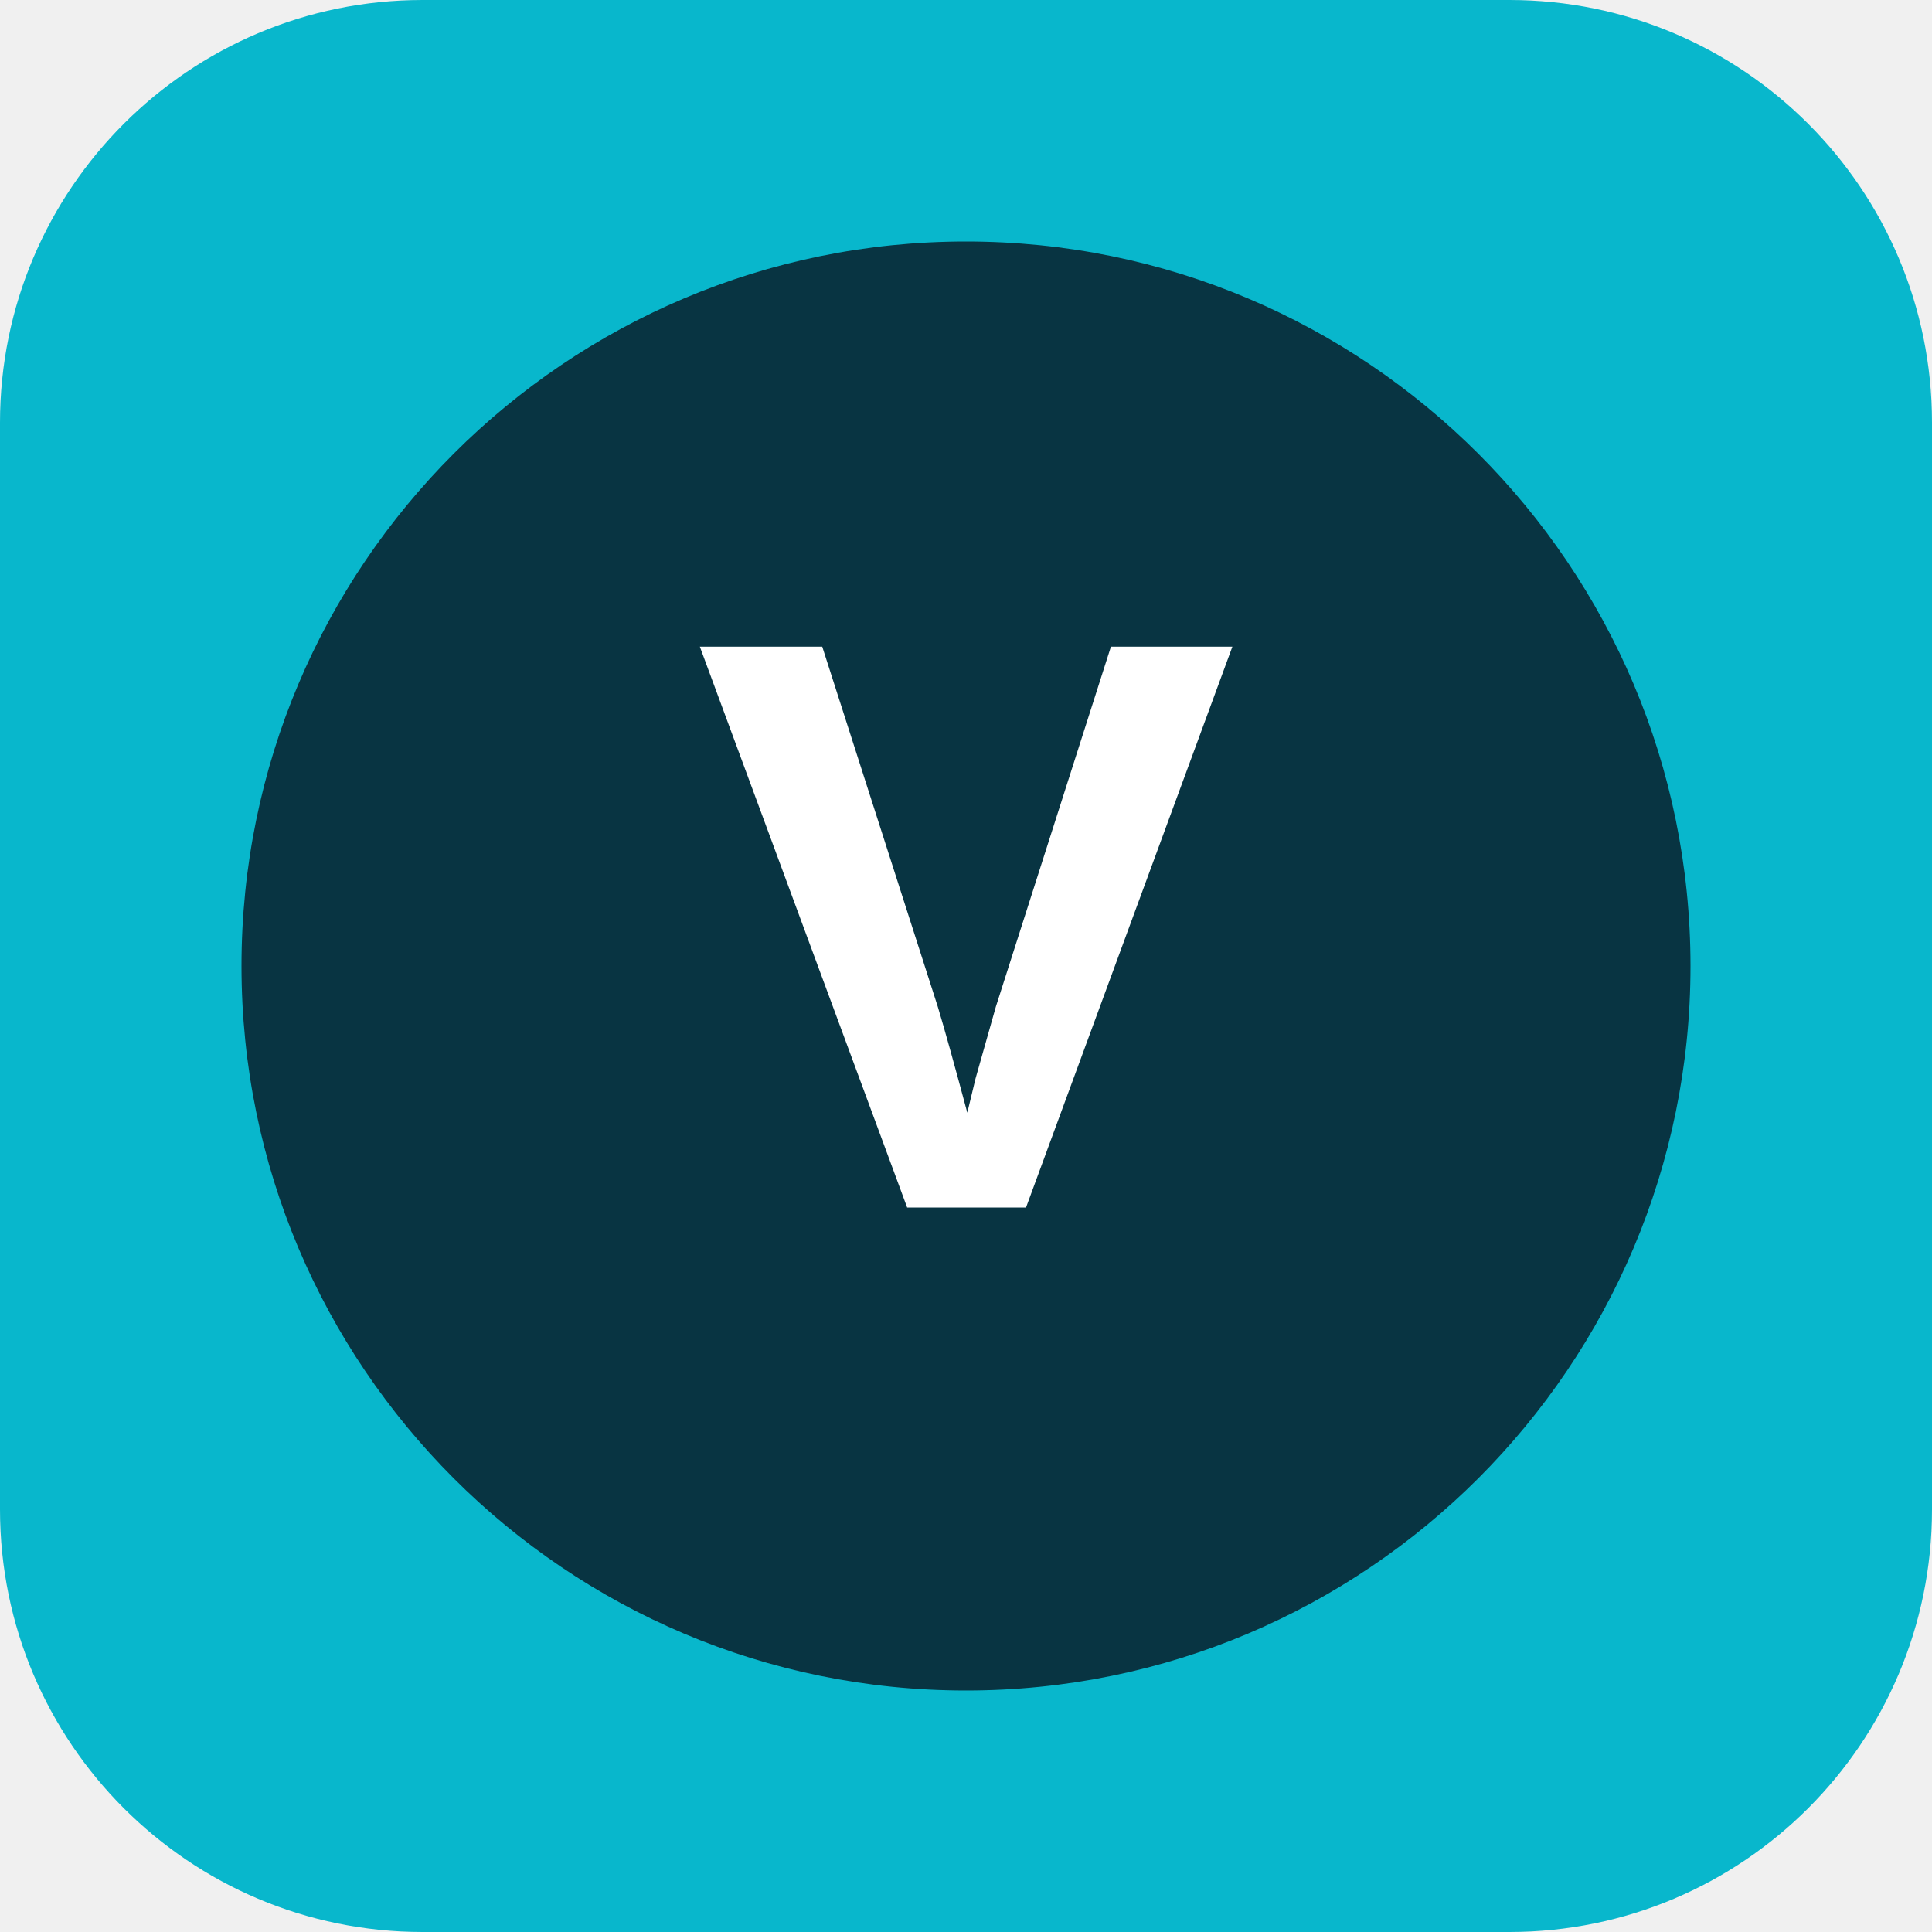
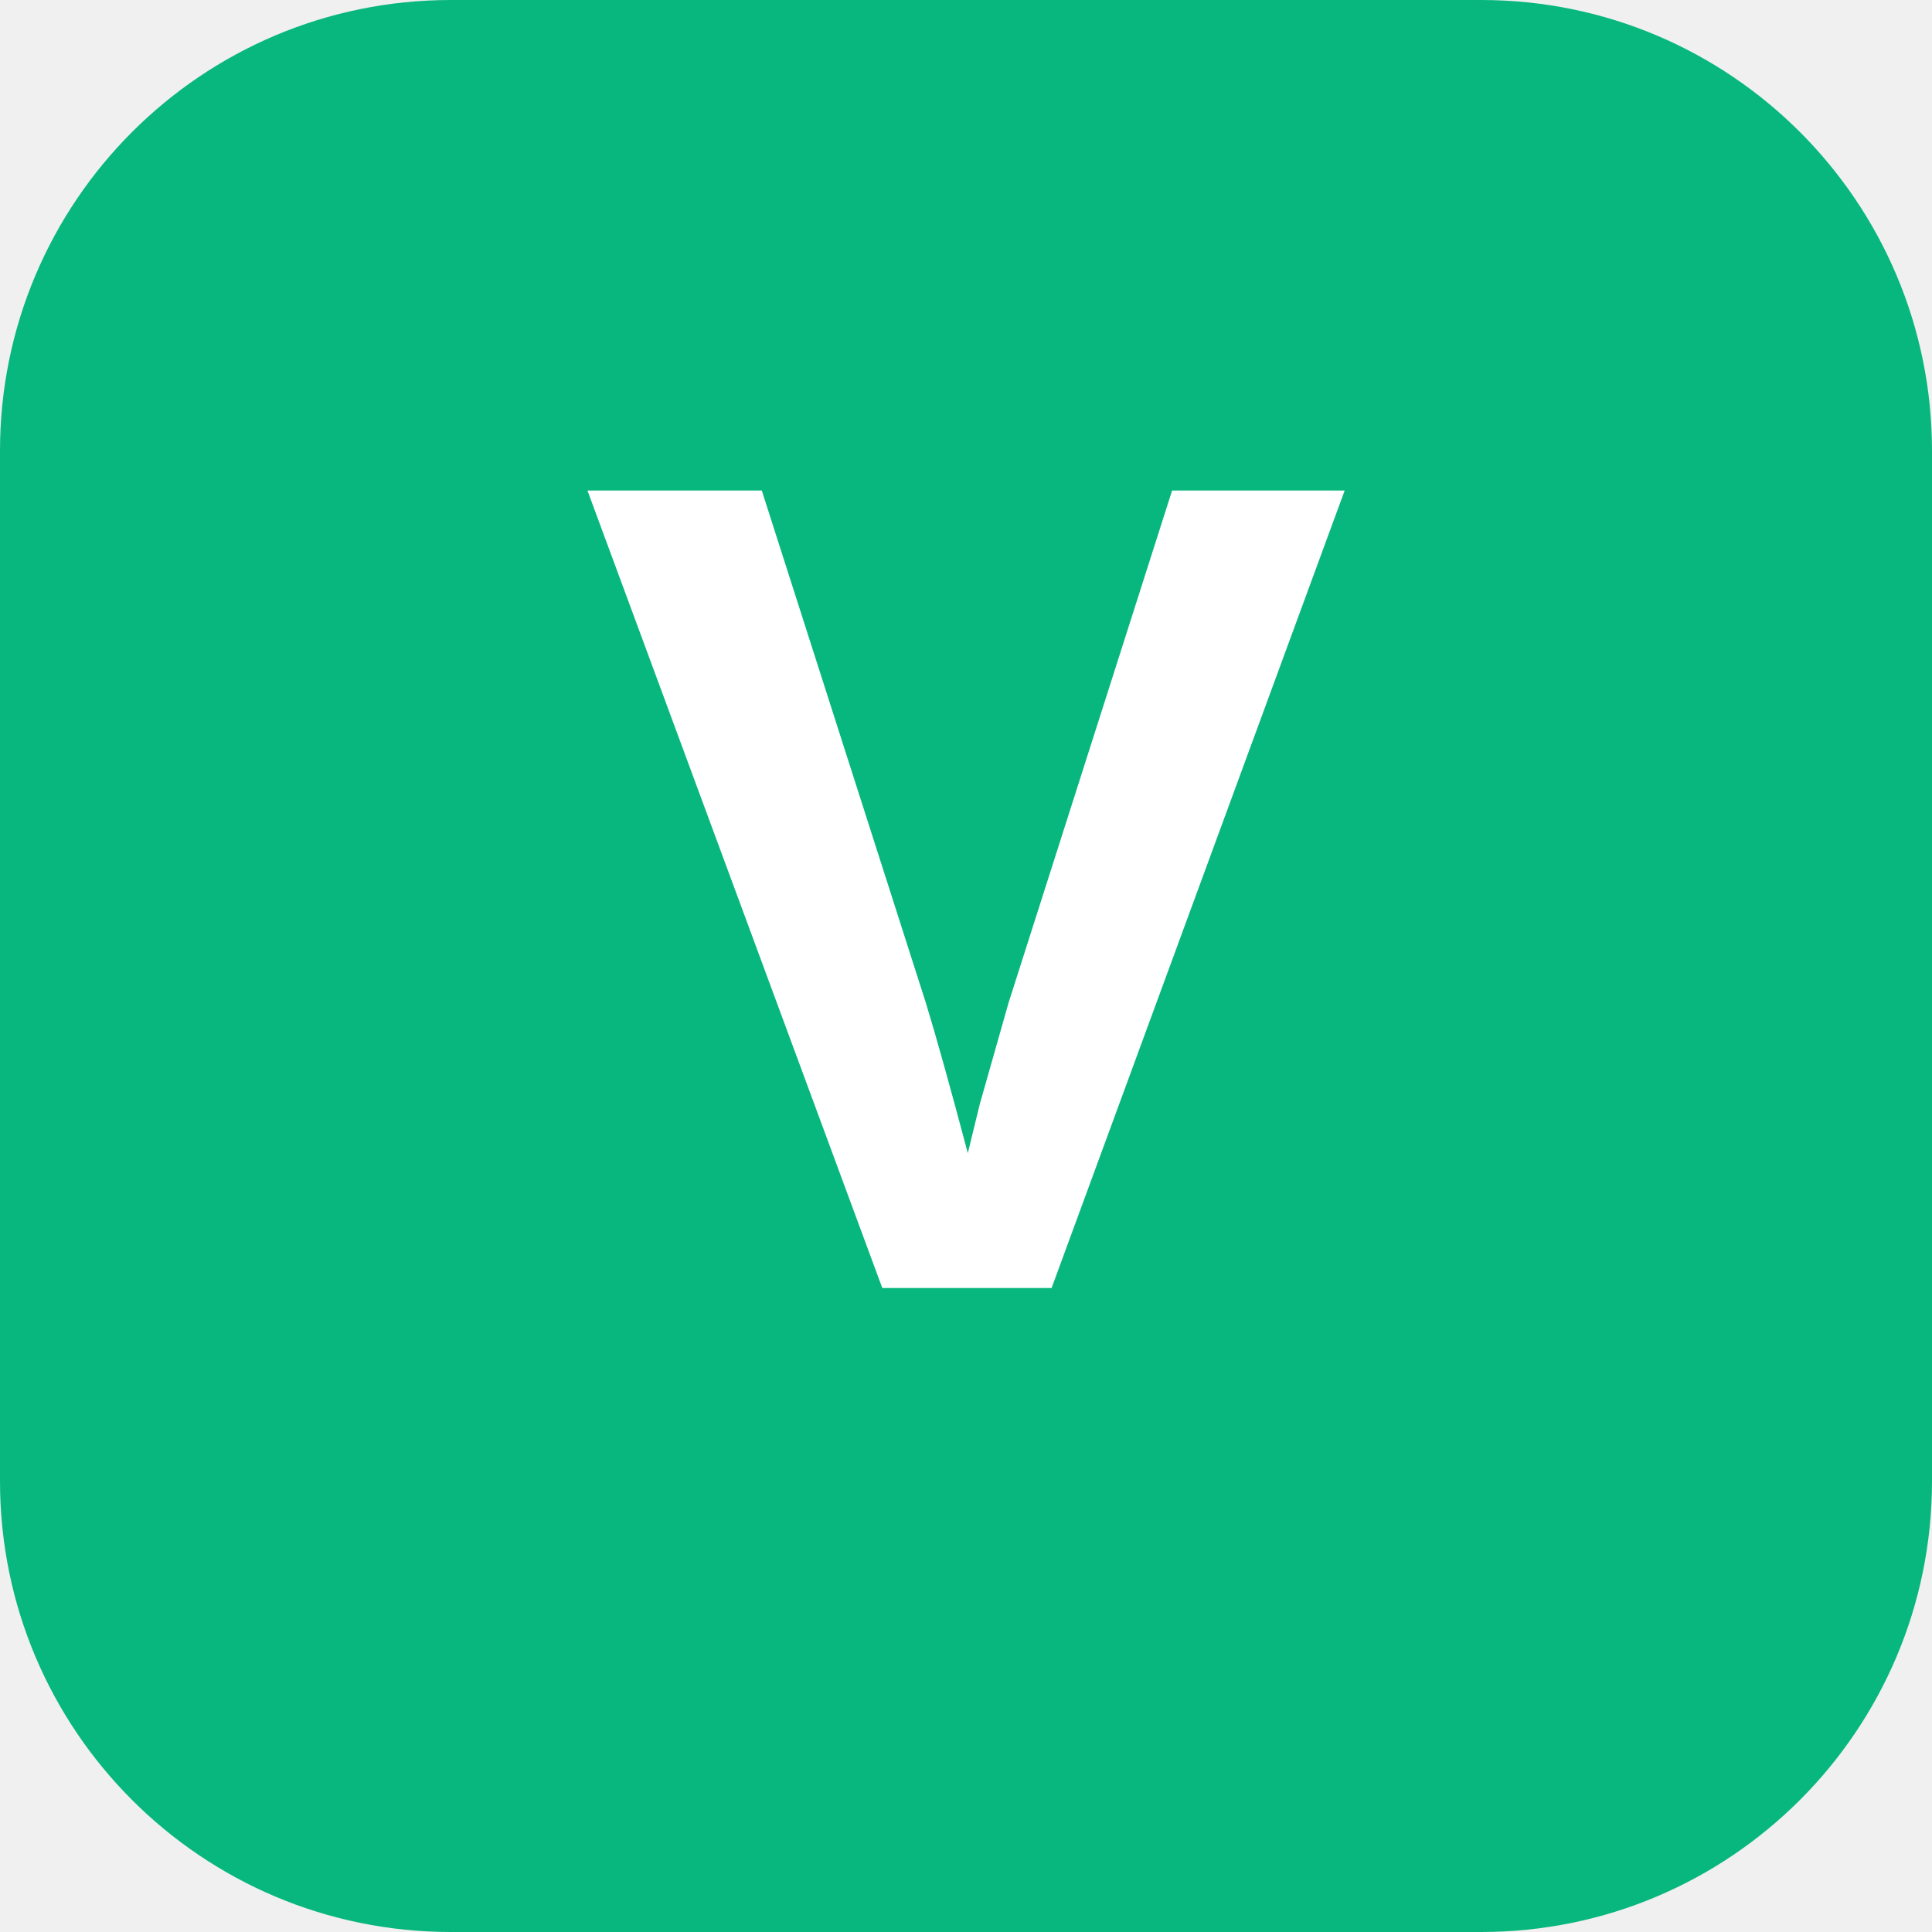
- <svg xmlns="http://www.w3.org/2000/svg" viewBox="0 0 128 128">
-   <rect width="128" height="128" rx="28" fill="#08b7cc" />
-   <circle cx="64" cy="64" r="48" fill="#083442" />
-   <text x="64" y="80" text-anchor="middle" font-size="54" font-family="Arial" font-weight="900" fill="white">V</text>
+ <svg xmlns="http://www.w3.org/2000/svg" viewBox="0 0 120 120">
+   <rect width="120" height="120" rx="28" fill="#08b77d" />
+   <text x="60" y="80" text-anchor="middle" font-size="72" font-weight="900" fill="white" font-family="Arial">V</text>
</svg>
